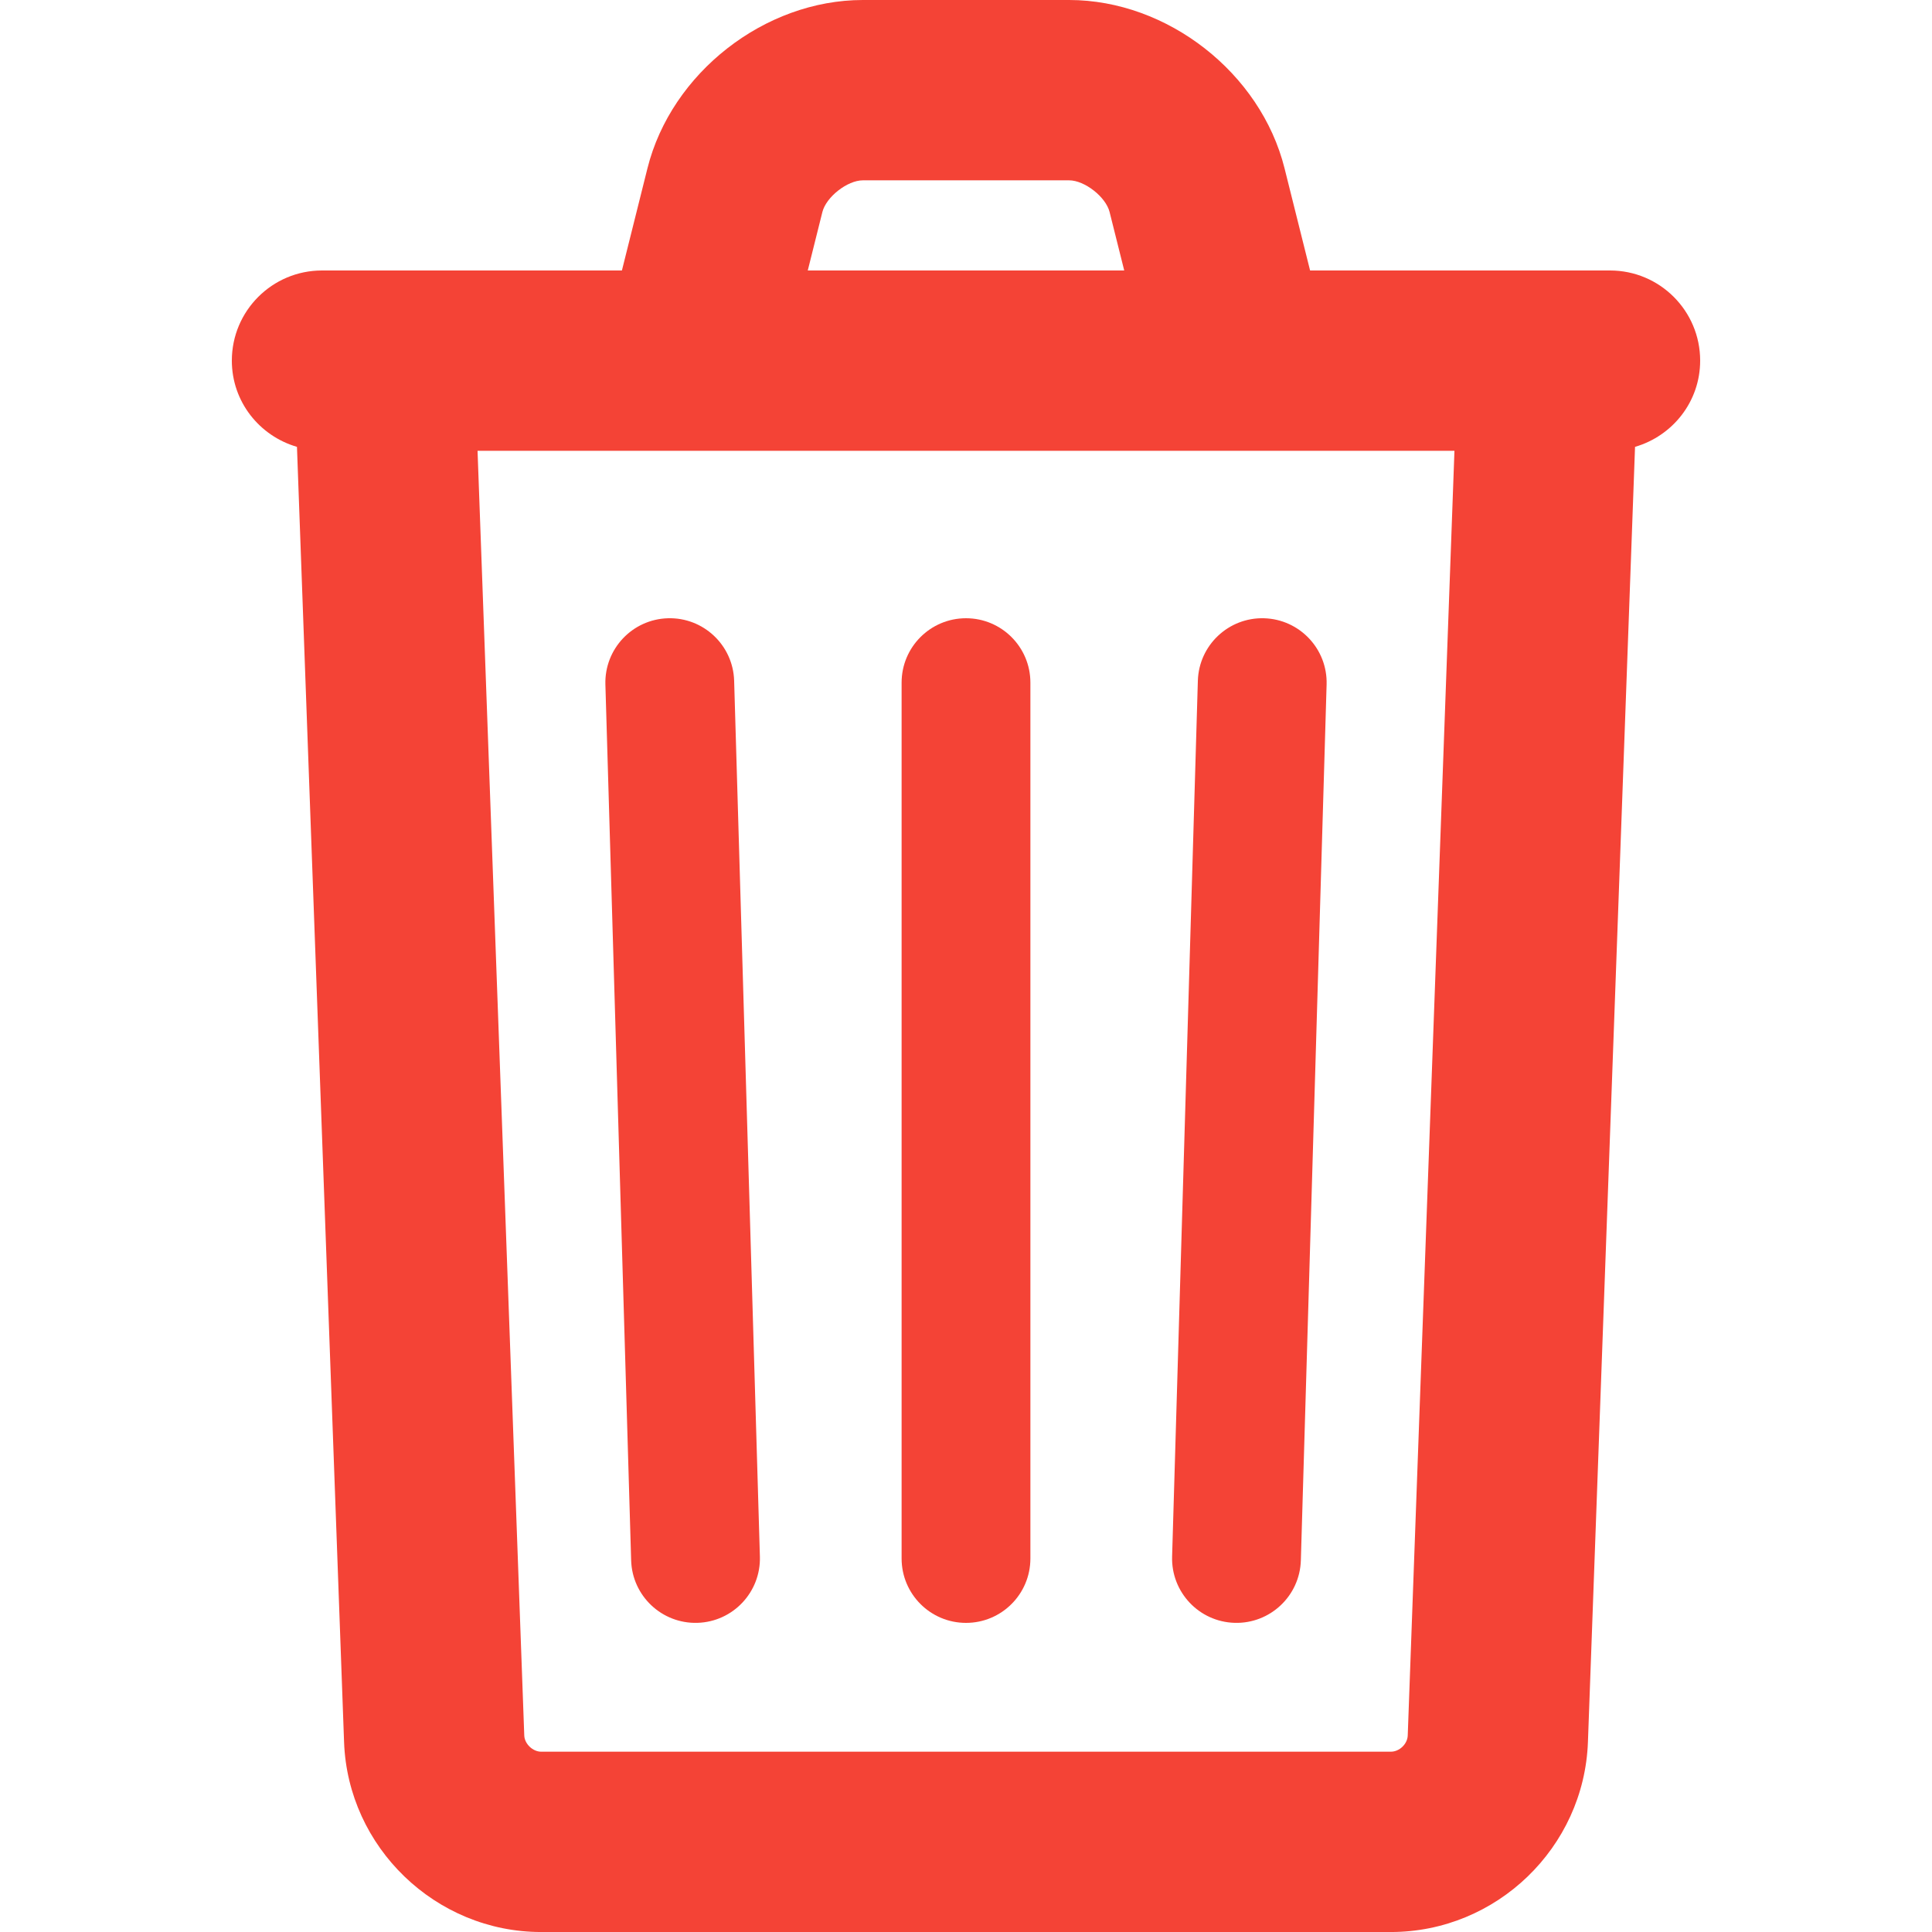
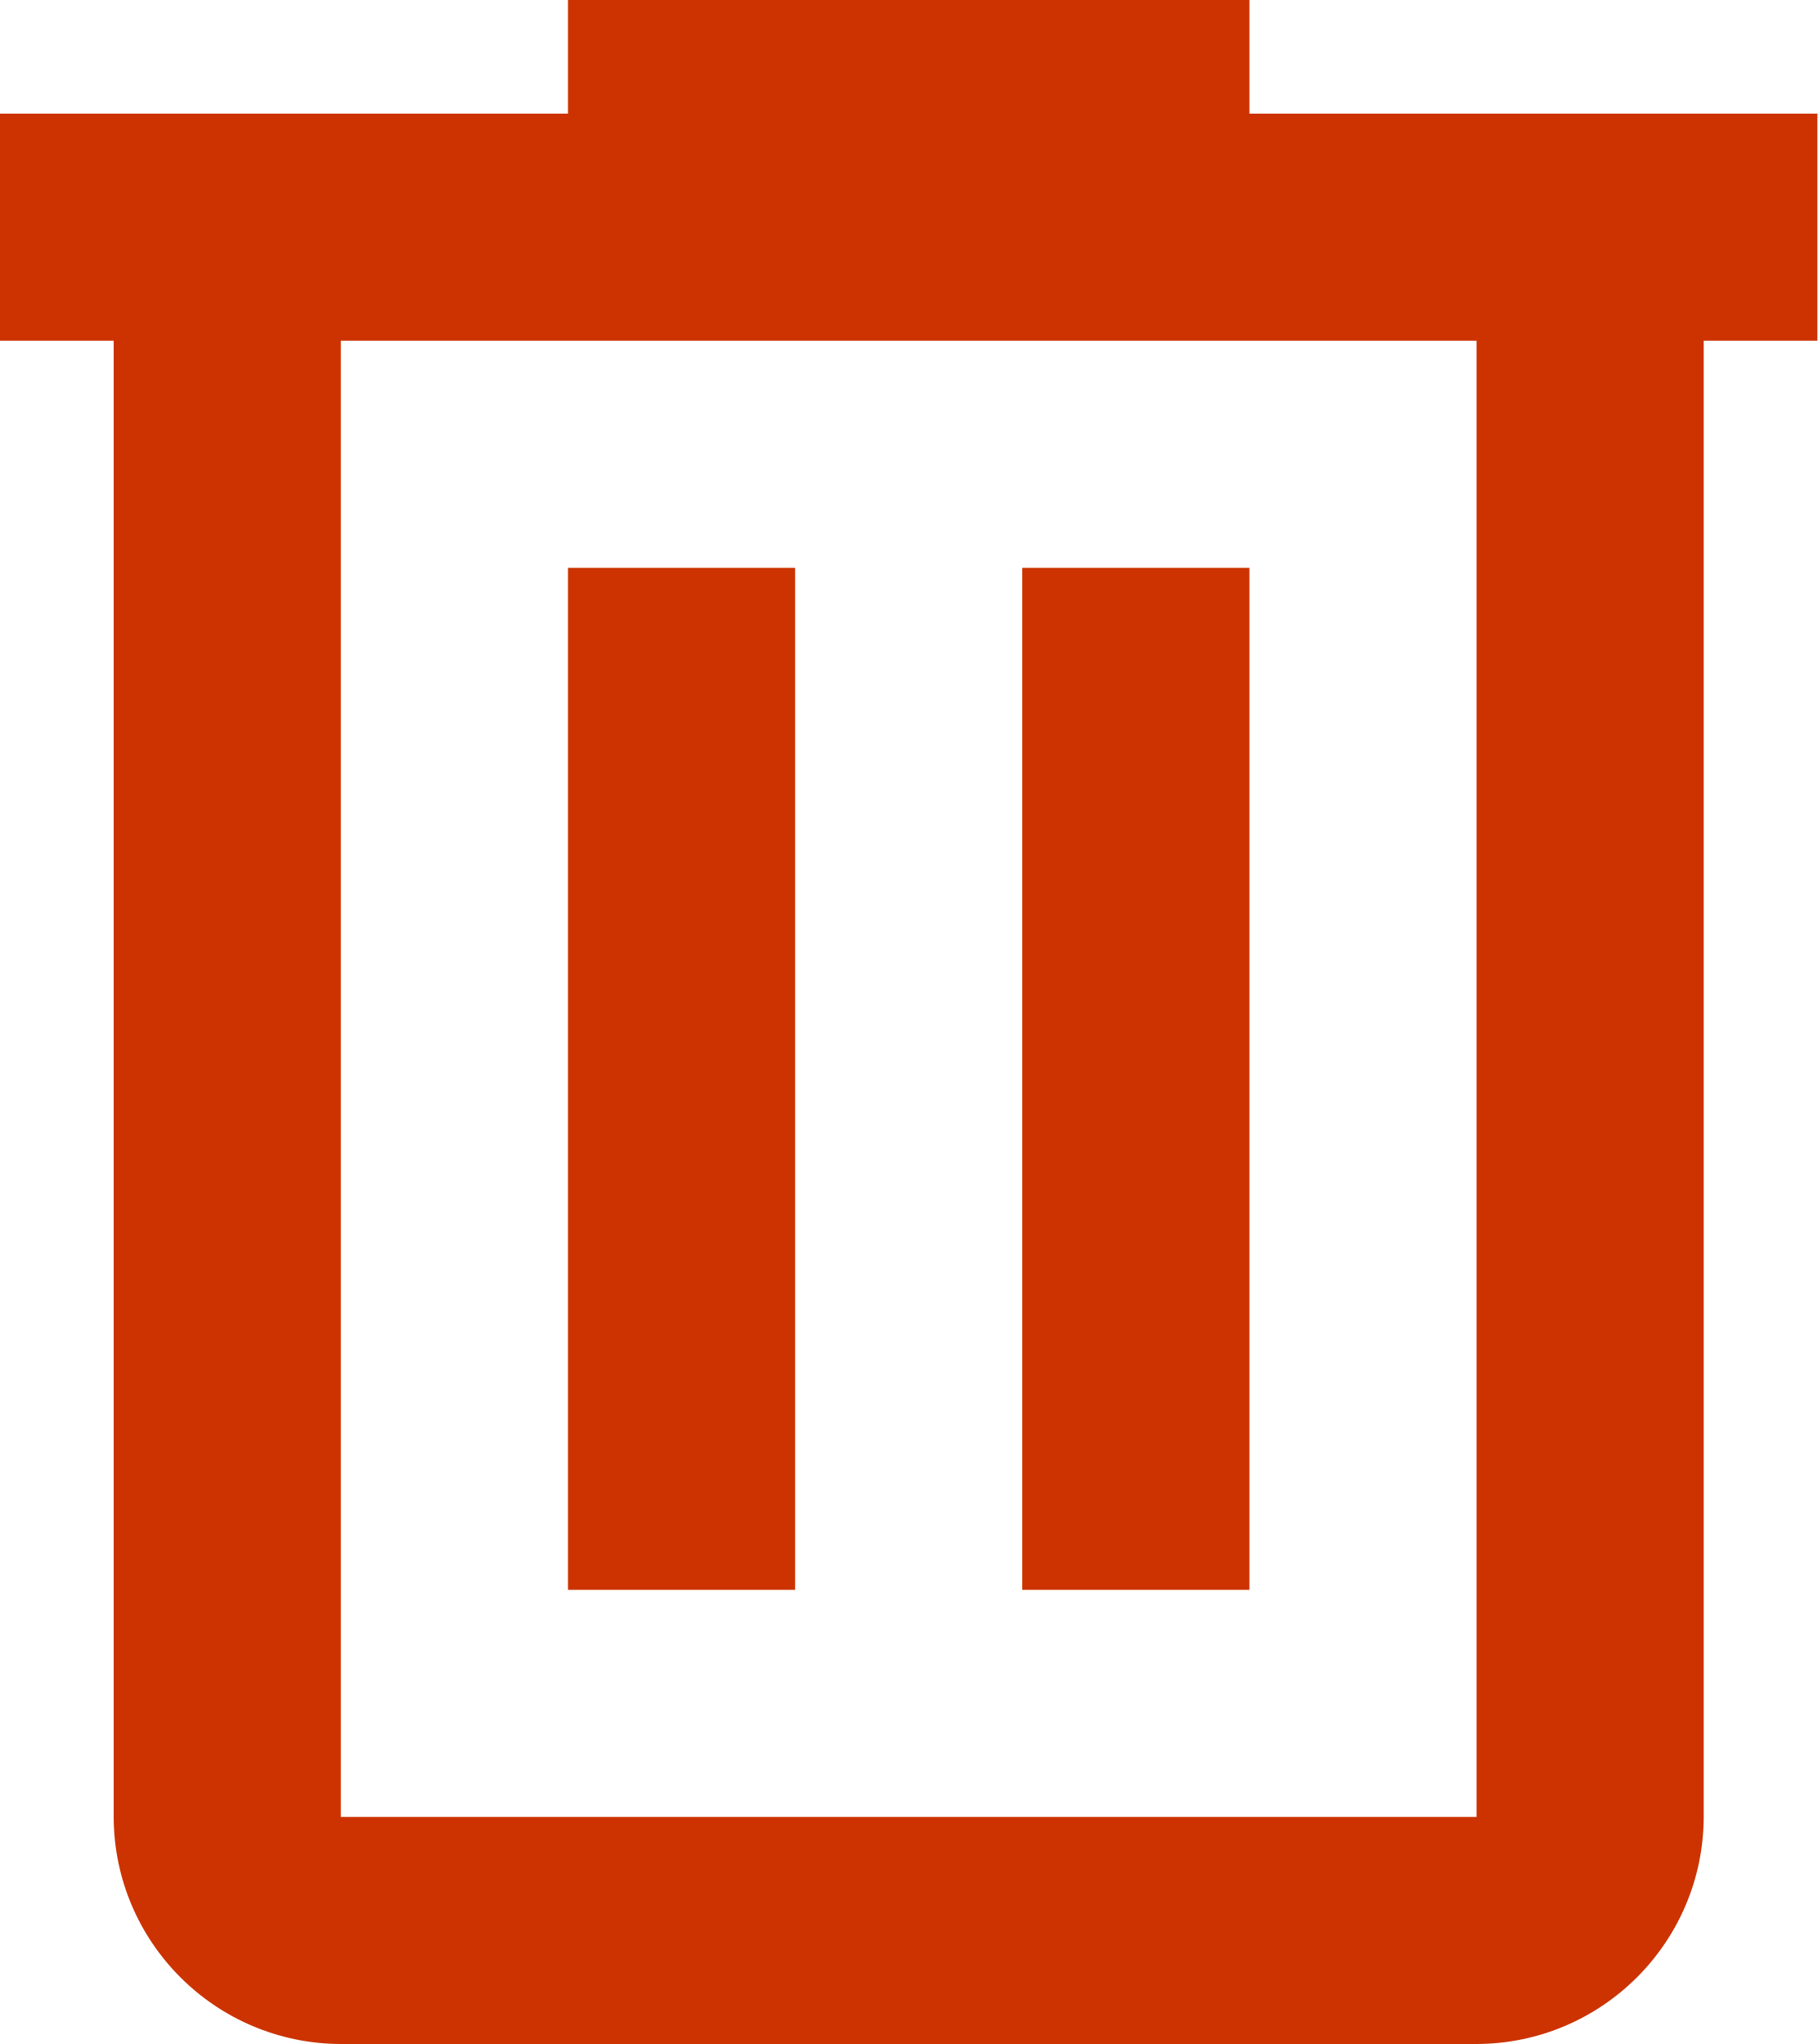
- <svg xmlns="http://www.w3.org/2000/svg" version="1.1" x="0px" y="0px" viewBox="0 0 100 100" style="enable-background:new 0 0 100 100;" xml:space="preserve">
-   <g id="icoEliminar3">
-     <g>
-       <path style="fill:#f44336;" d="M50,32c-1.841,0-3.333,1.492-3.333,3.333v45.333C46.667,82.508,48.159,84,50,84    s3.333-1.492,3.333-3.333V35.333C53.333,33.492,51.841,32,50,32z" />
-       <path style="fill:#f44336;" d="M34.569,32.001c-1.84,0.054-3.288,1.59-3.234,3.43l1.333,45.333c0.054,1.84,1.59,3.288,3.43,3.234    s3.288-1.59,3.234-3.43l-1.333-45.333C37.944,33.395,36.409,31.947,34.569,32.001z" />
-       <path style="fill:#f44336;" d="M65.431,32.001c-1.84-0.054-3.376,1.394-3.43,3.234l-1.333,45.333    c-0.054,1.84,1.394,3.376,3.234,3.43c1.84,0.054,3.376-1.394,3.43-3.234l1.333-45.333C68.719,33.591,67.271,32.056,65.431,32.001z    " />
-       <path style="fill:#f44336;" d="M88,18.667C88,16.089,85.911,14,83.333,14H67.81l-1.322-5.288C65.254,3.774,60.424,0,55.338,0    H44.662c-5.086,0-9.916,3.776-11.15,8.712L32.19,14H16.667C14.089,14,12,16.089,12,18.667c0,2.125,1.429,3.897,3.371,4.462    l2.438,67.042c0.198,5.448,4.741,9.83,10.199,9.83h43.984c5.466,0,10-4.373,10.199-9.83l2.438-67.042    C86.571,22.564,88,20.791,88,18.667z M42.566,10.976c0.196-0.783,1.295-1.642,2.095-1.642h10.677c0.802,0,1.899,0.857,2.095,1.642    L58.19,14H41.81L42.566,10.976z M71.992,90.667H28.008c-0.434,0-0.856-0.407-0.872-0.836l-2.418-66.497h50.564l-2.418,66.497    C72.848,90.269,72.435,90.667,71.992,90.667z" />
+ <svg xmlns="http://www.w3.org/2000/svg" viewBox="0 0 88.89 100">
+   <defs>
+     <style>.cls-1{fill:#c30;}</style>
+   </defs>
+   <g id="Capa_2" data-name="Capa 2">
+     <g id="Capa_2-2" data-name="Capa 2">
+       <path class="cls-1" d="M27.78,0V5.56H0V16.67H5.56V88.89A11.14,11.14,0,0,0,16.67,100H72.22A11.14,11.14,0,0,0,83.33,88.89V16.67h5.56V5.56H61.11V0H27.78M16.67,16.67H72.22V88.89H16.67V16.67M27.78,27.78v50H38.89v-50H27.78m22.22,0v50H61.11v-50Z" />
    </g>
  </g>
-   <g id="Capa_1">
- </g>
</svg>
